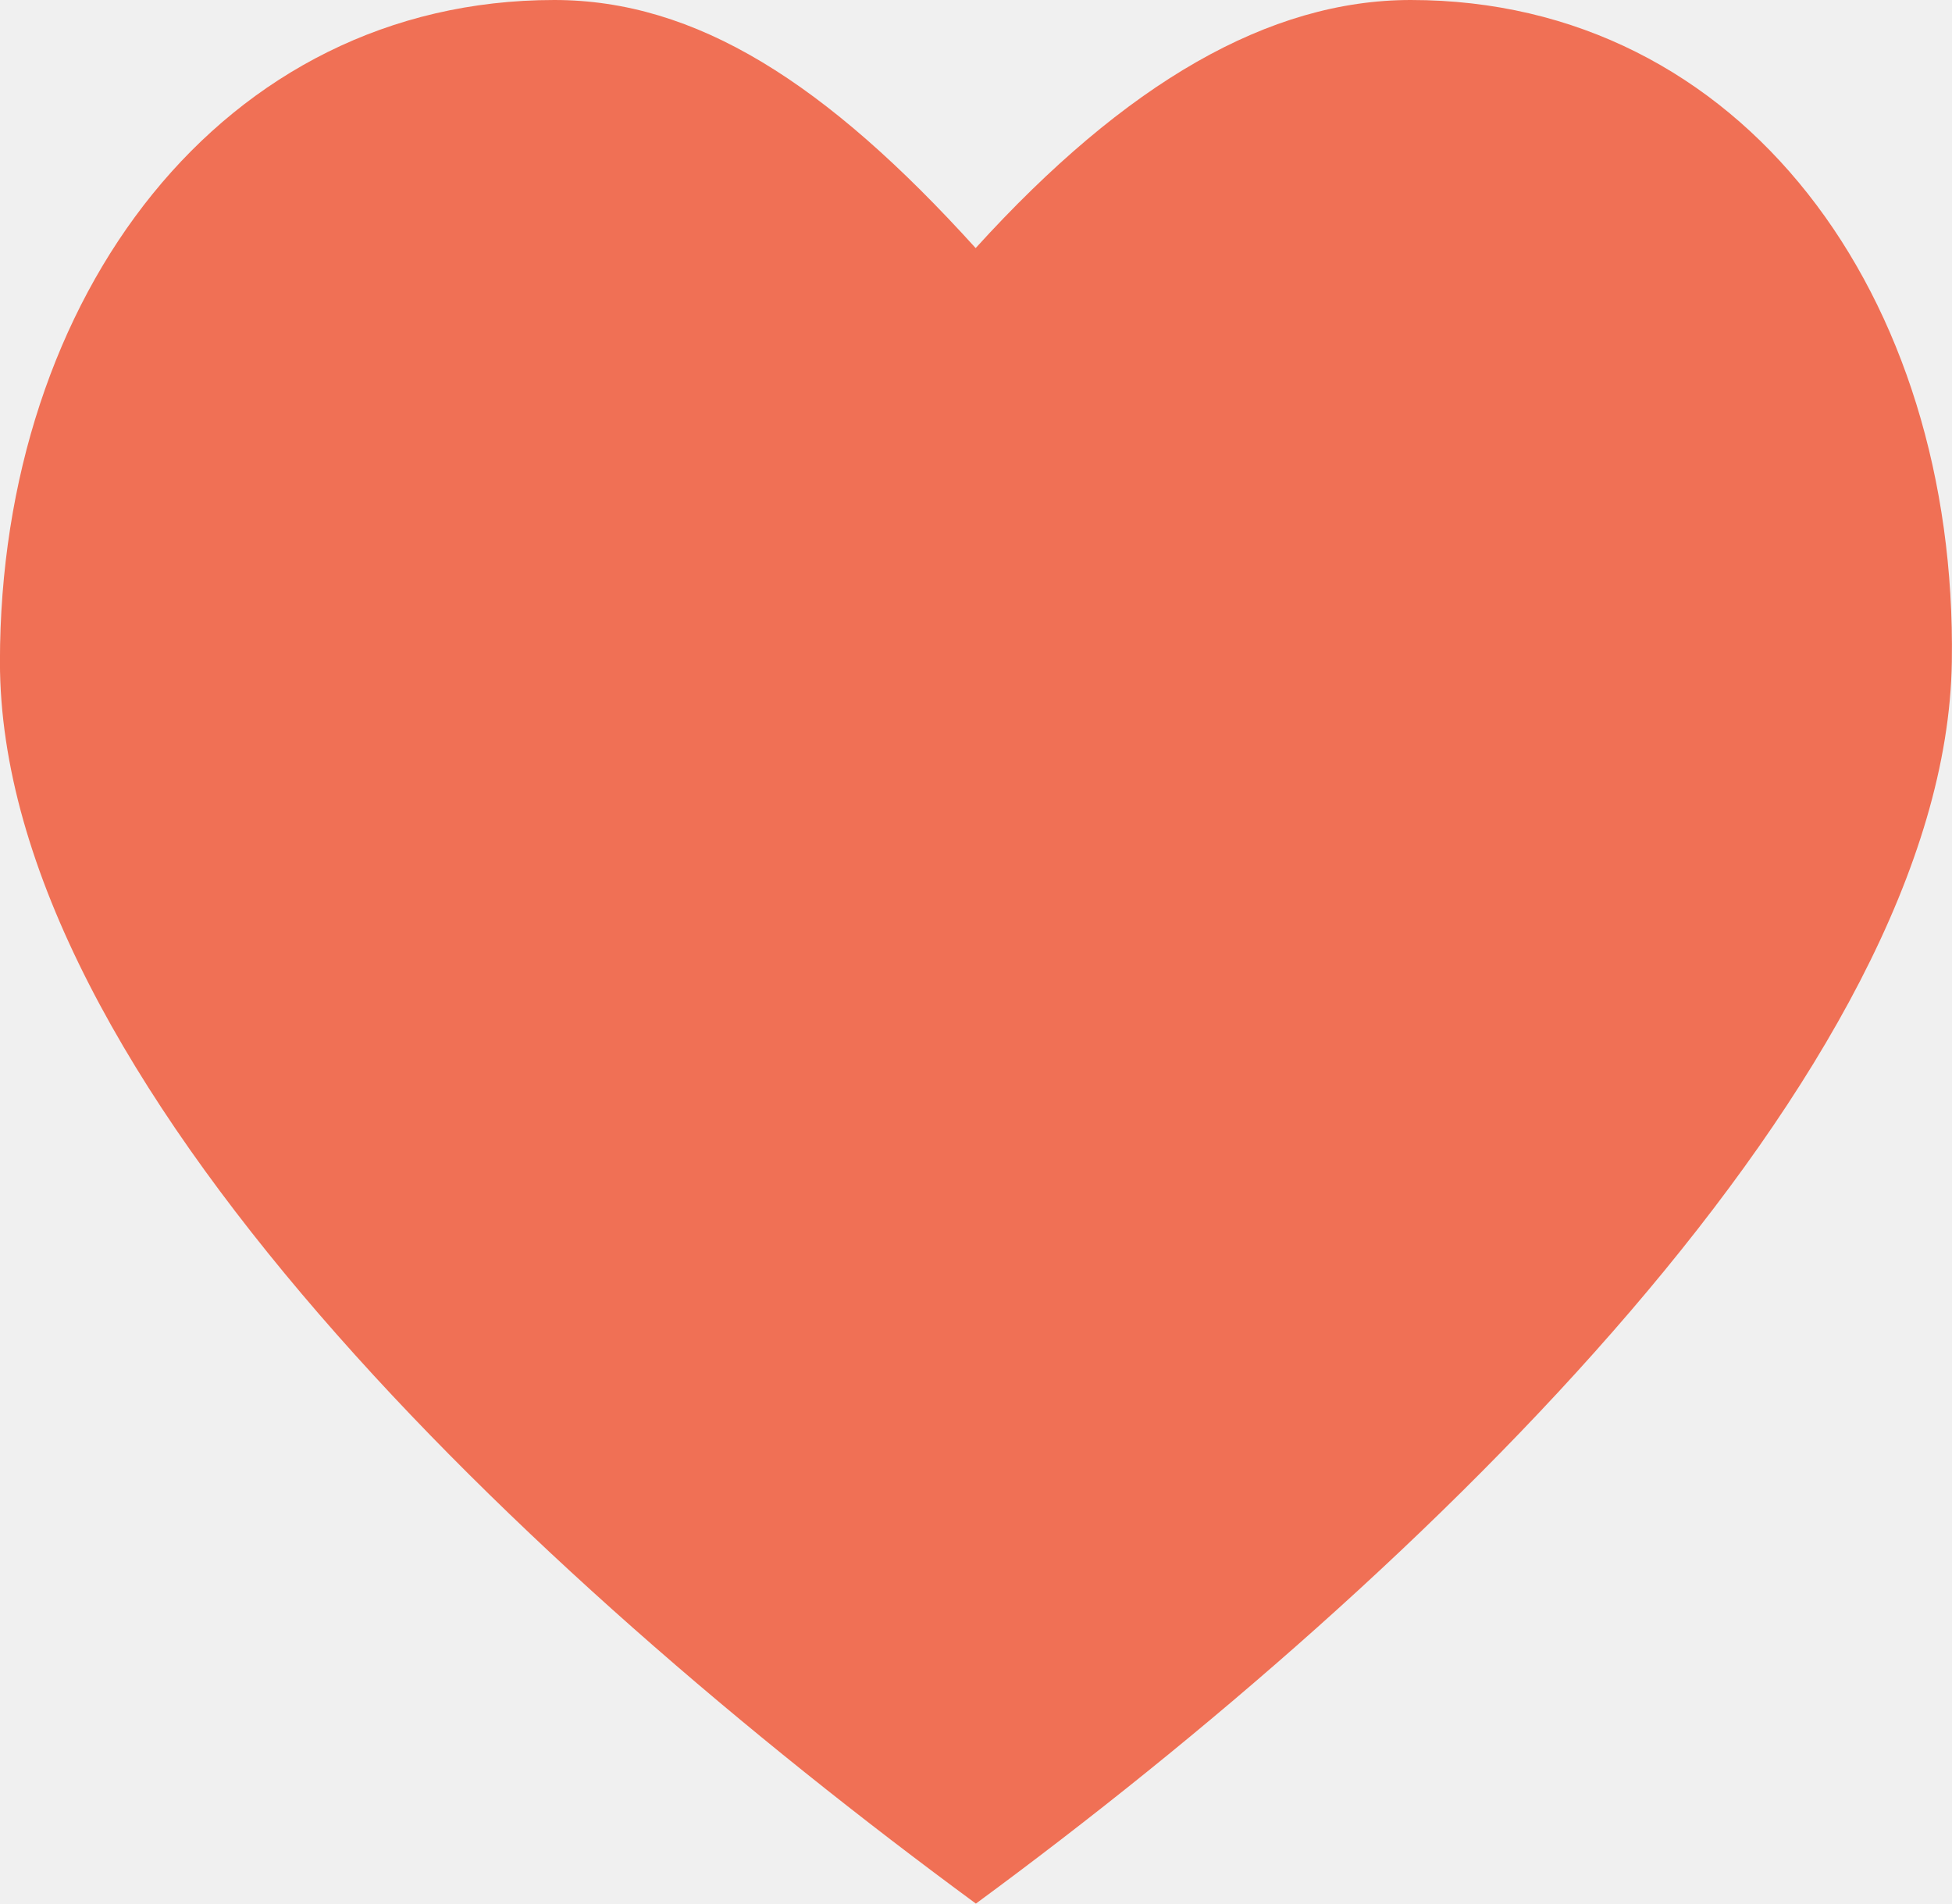
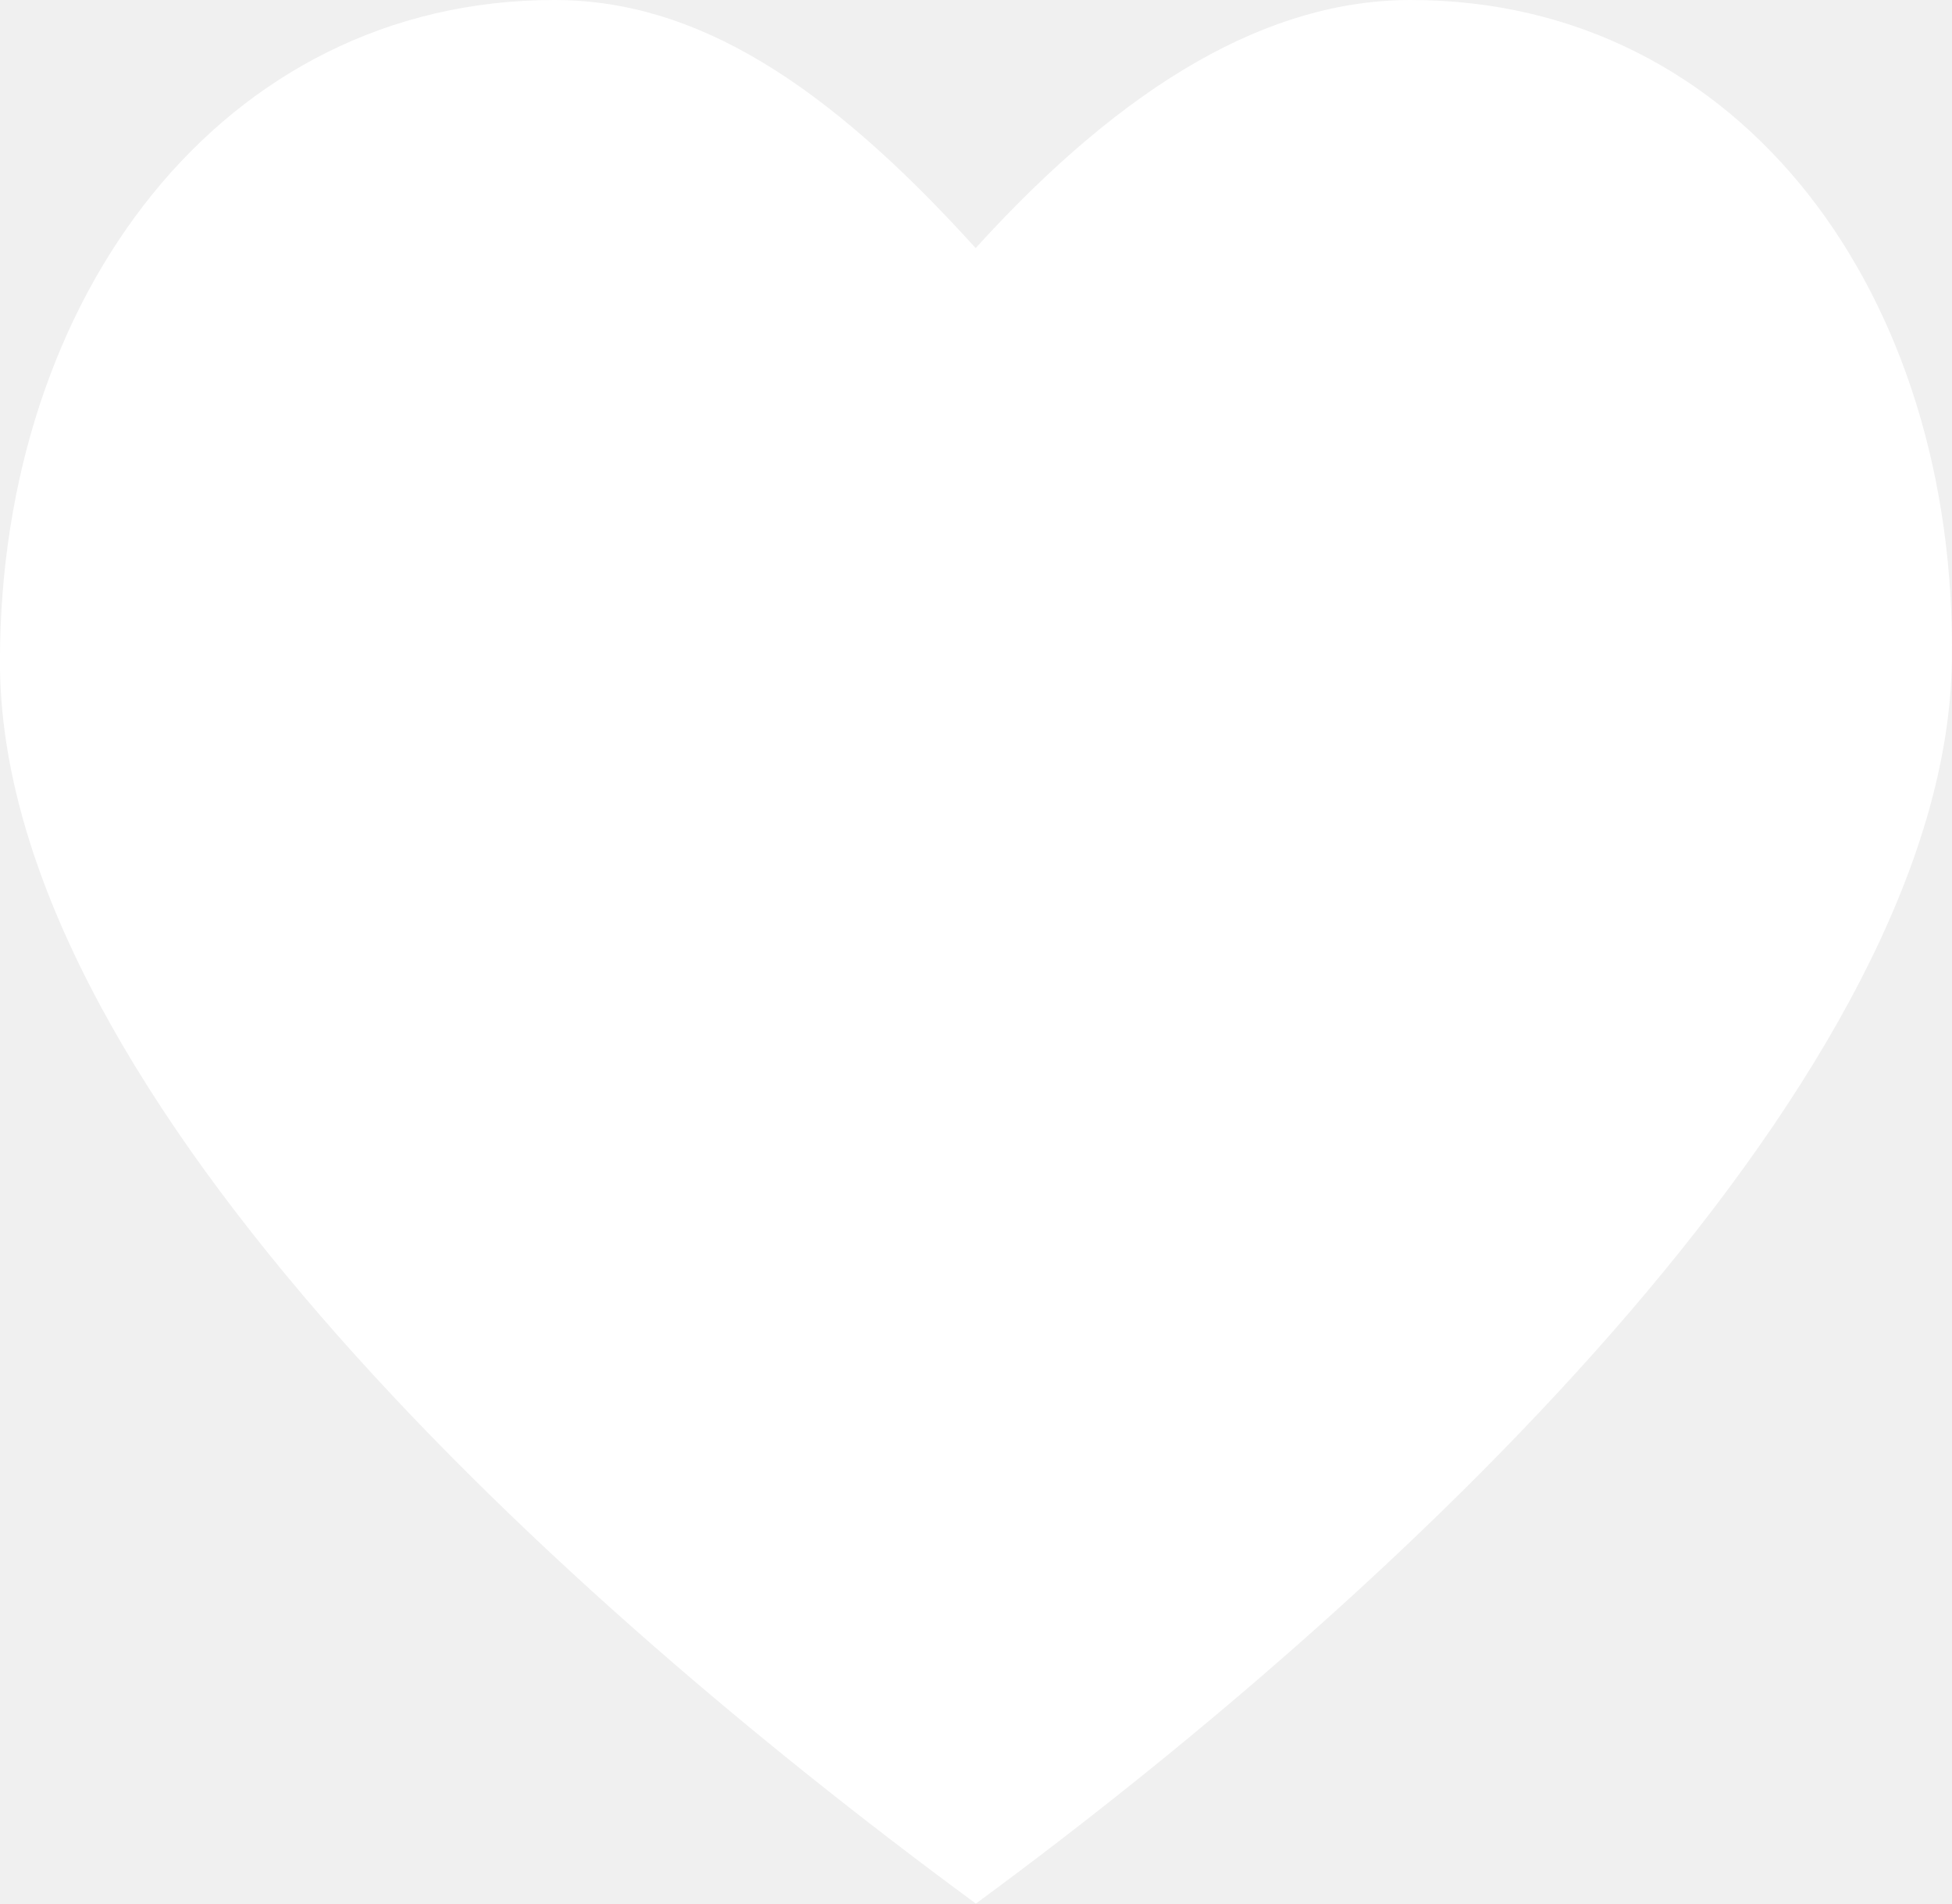
<svg xmlns="http://www.w3.org/2000/svg" width="34.274" height="33.415" viewBox="0 0 34.274 33.415">
-   <path d="M11.246 2.506c-5.823 0-9.733 5.2-9.733 11.617 0 7.284 9.228 15.987 17.136 21.8 7.908-5.811 17.029-14.655 17.136-21.8.1-6.418-3.673-11.617-9.5-11.617-2.484 0-5 1.449-7.64 4.355-2.631-2.906-4.914-4.355-7.399-4.355z" transform="translate(-1.514 -2.506)" style="fill:#f07055" />
+   <path d="M11.246 2.506c-5.823 0-9.733 5.2-9.733 11.617 0 7.284 9.228 15.987 17.136 21.8 7.908-5.811 17.029-14.655 17.136-21.8.1-6.418-3.673-11.617-9.5-11.617-2.484 0-5 1.449-7.64 4.355-2.631-2.906-4.914-4.355-7.399-4.355z" transform="translate(-1.514 -2.506)" style="fill:white" />
</svg>
